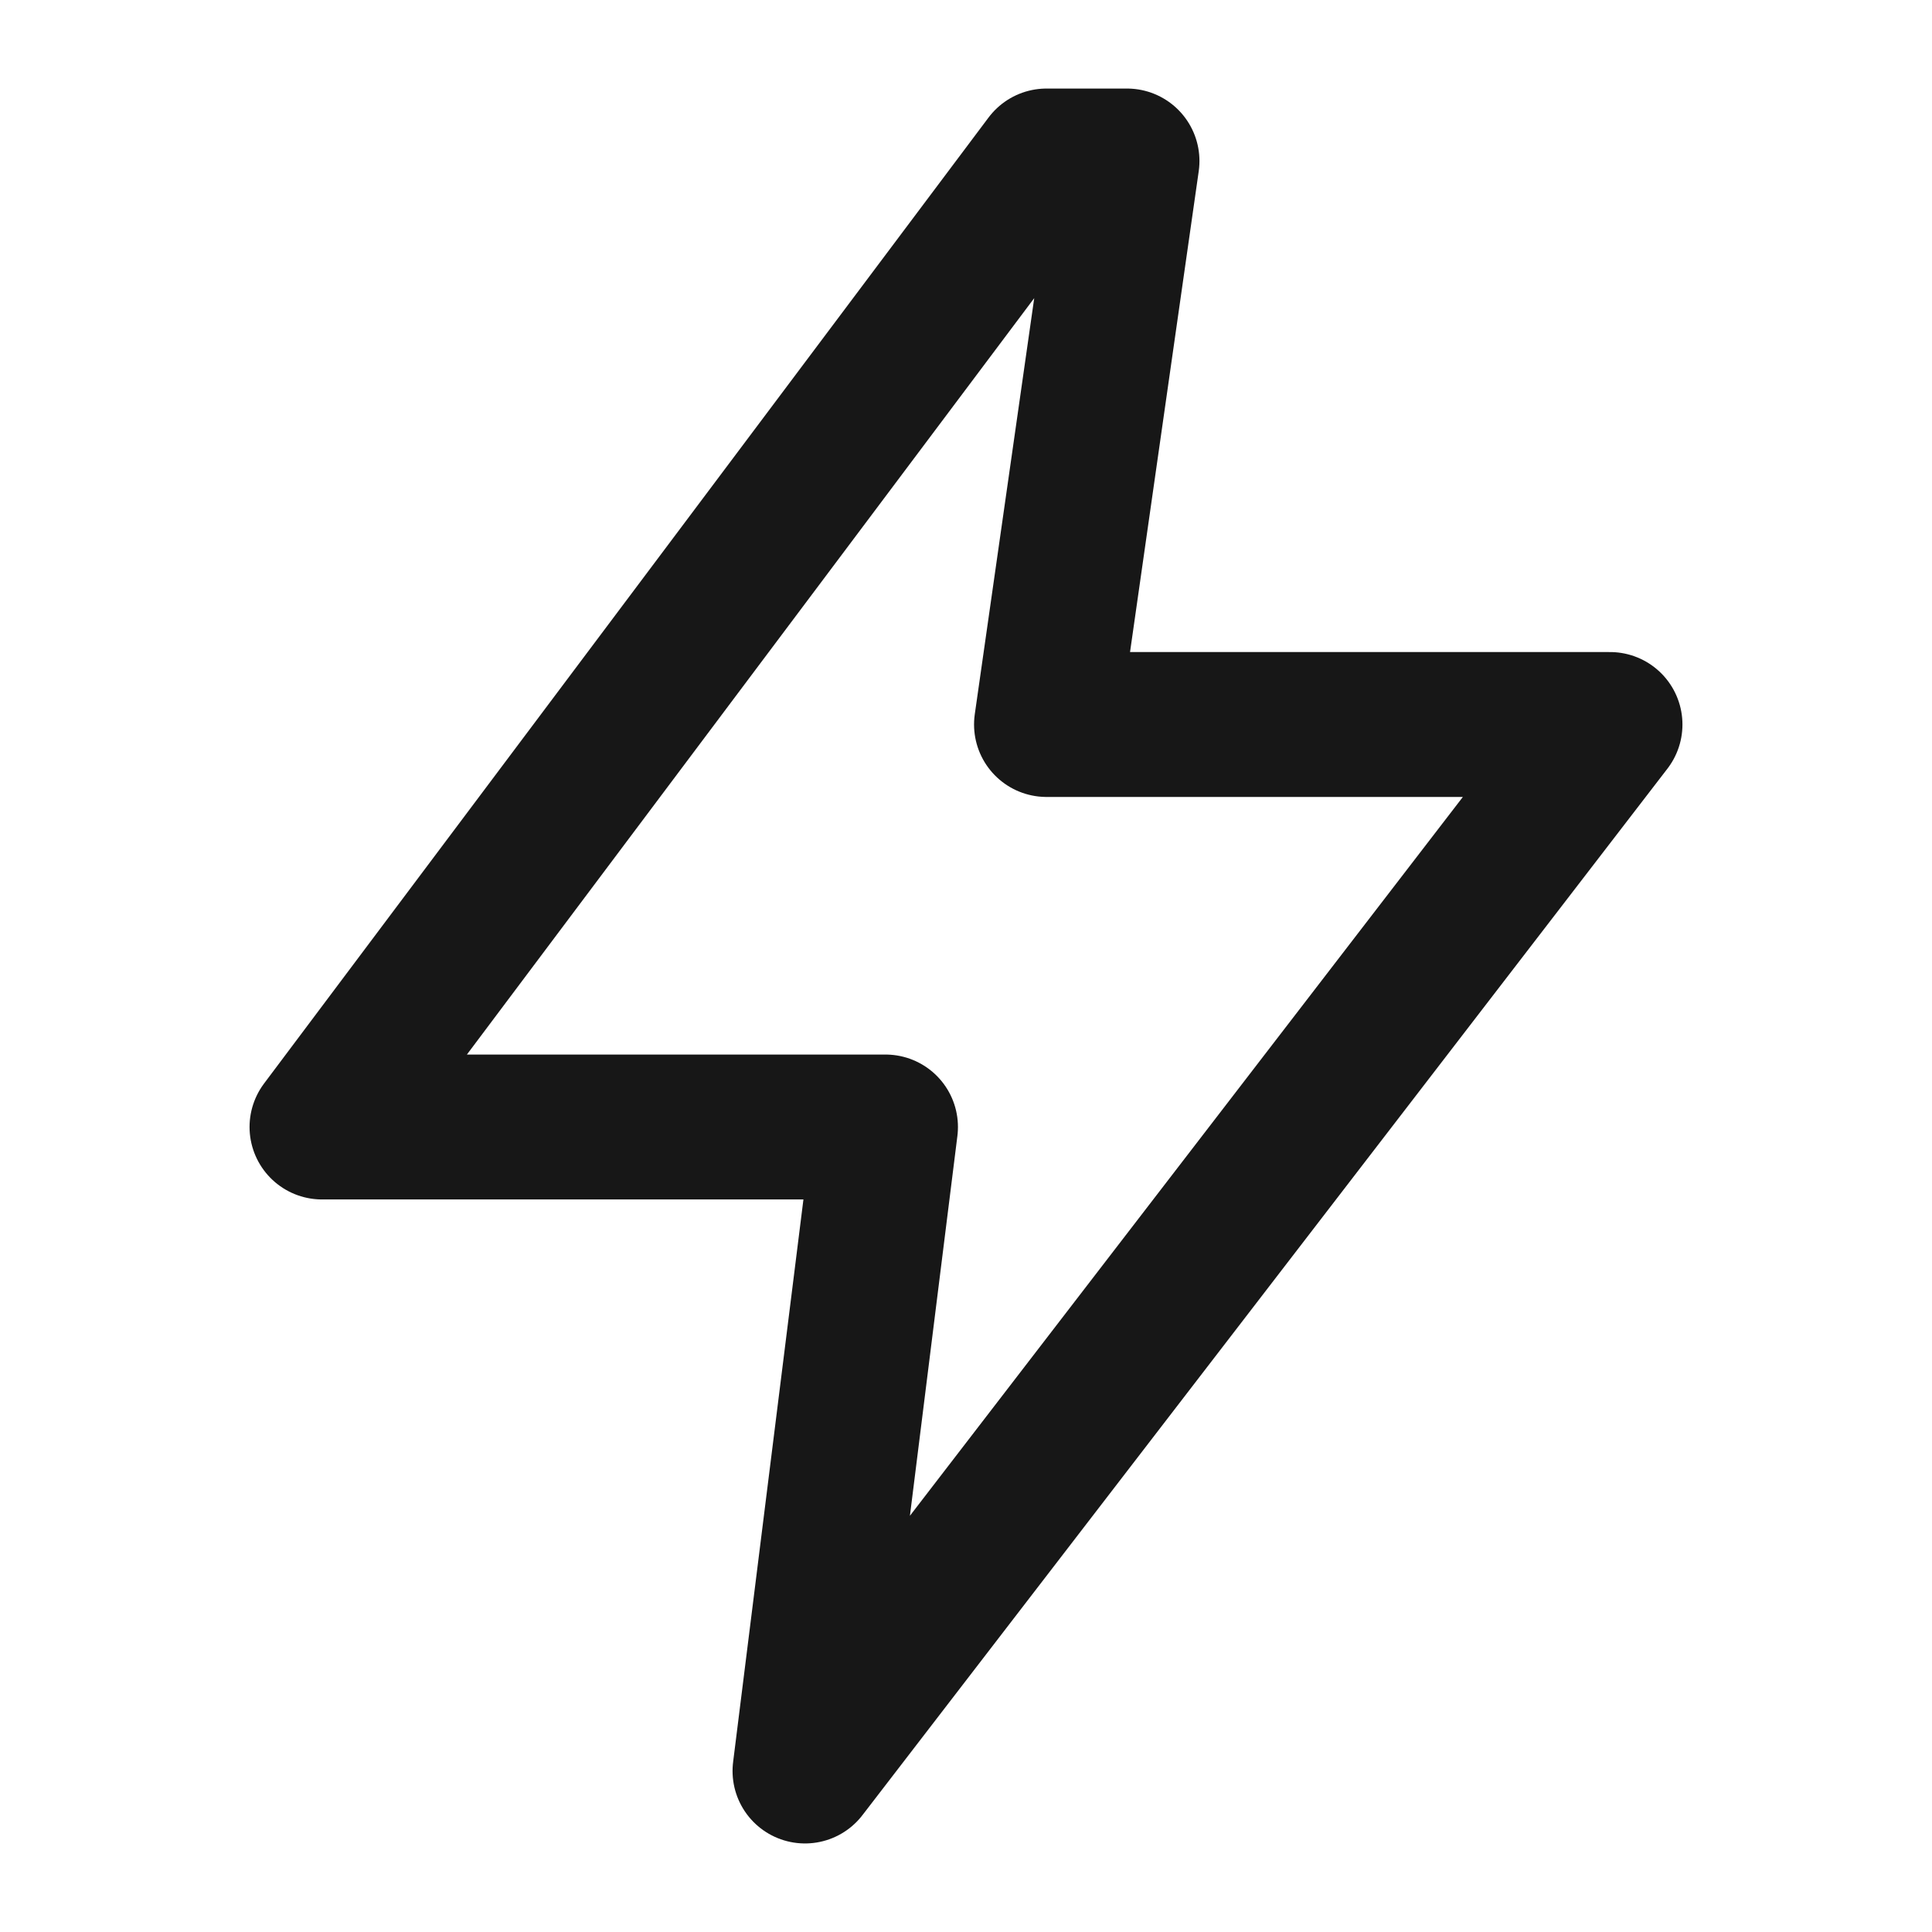
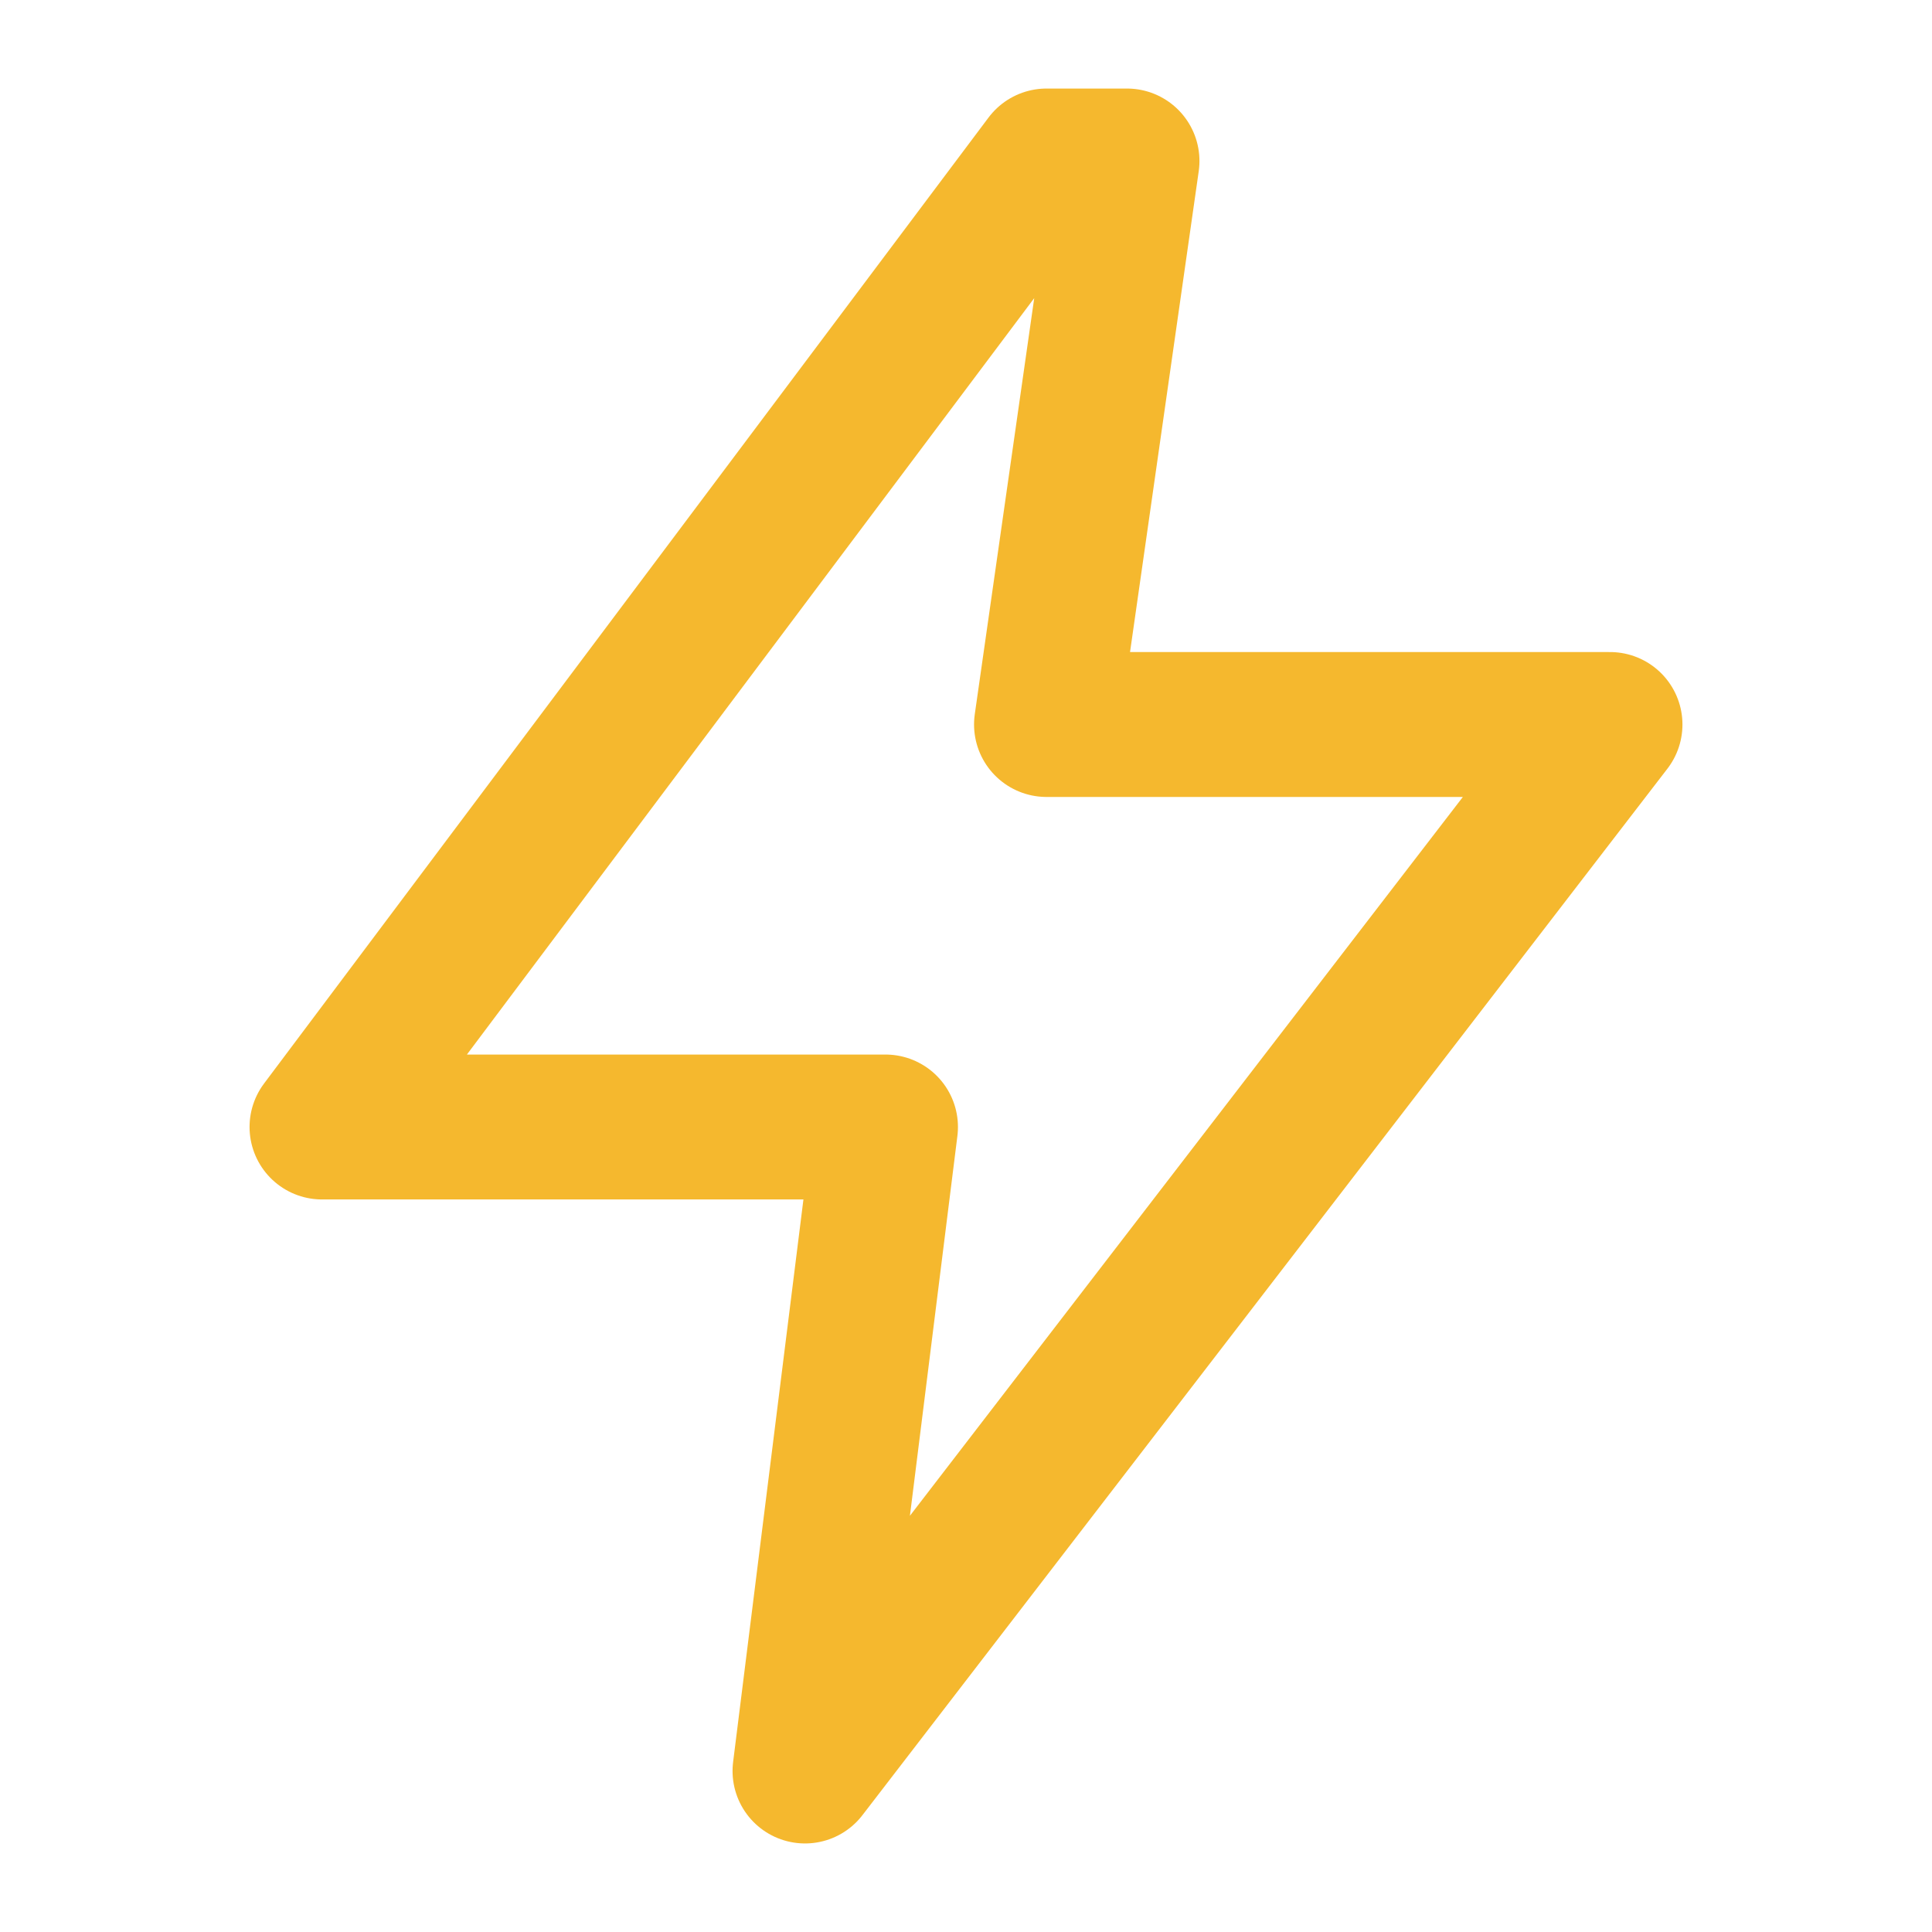
- <svg xmlns="http://www.w3.org/2000/svg" viewBox="0 0 24 24" fill="none" stroke="#171717" stroke-width="1.8" stroke-linecap="round" stroke-linejoin="round">
+ <svg xmlns="http://www.w3.org/2000/svg" viewBox="0 0 24 24" fill="none" stroke="#F5B82E" stroke-width="1.8" stroke-linecap="round" stroke-linejoin="round">
  <path d="m13 2-9 12h7l-1 8 10-13h-7l1-7Z" />
</svg>
